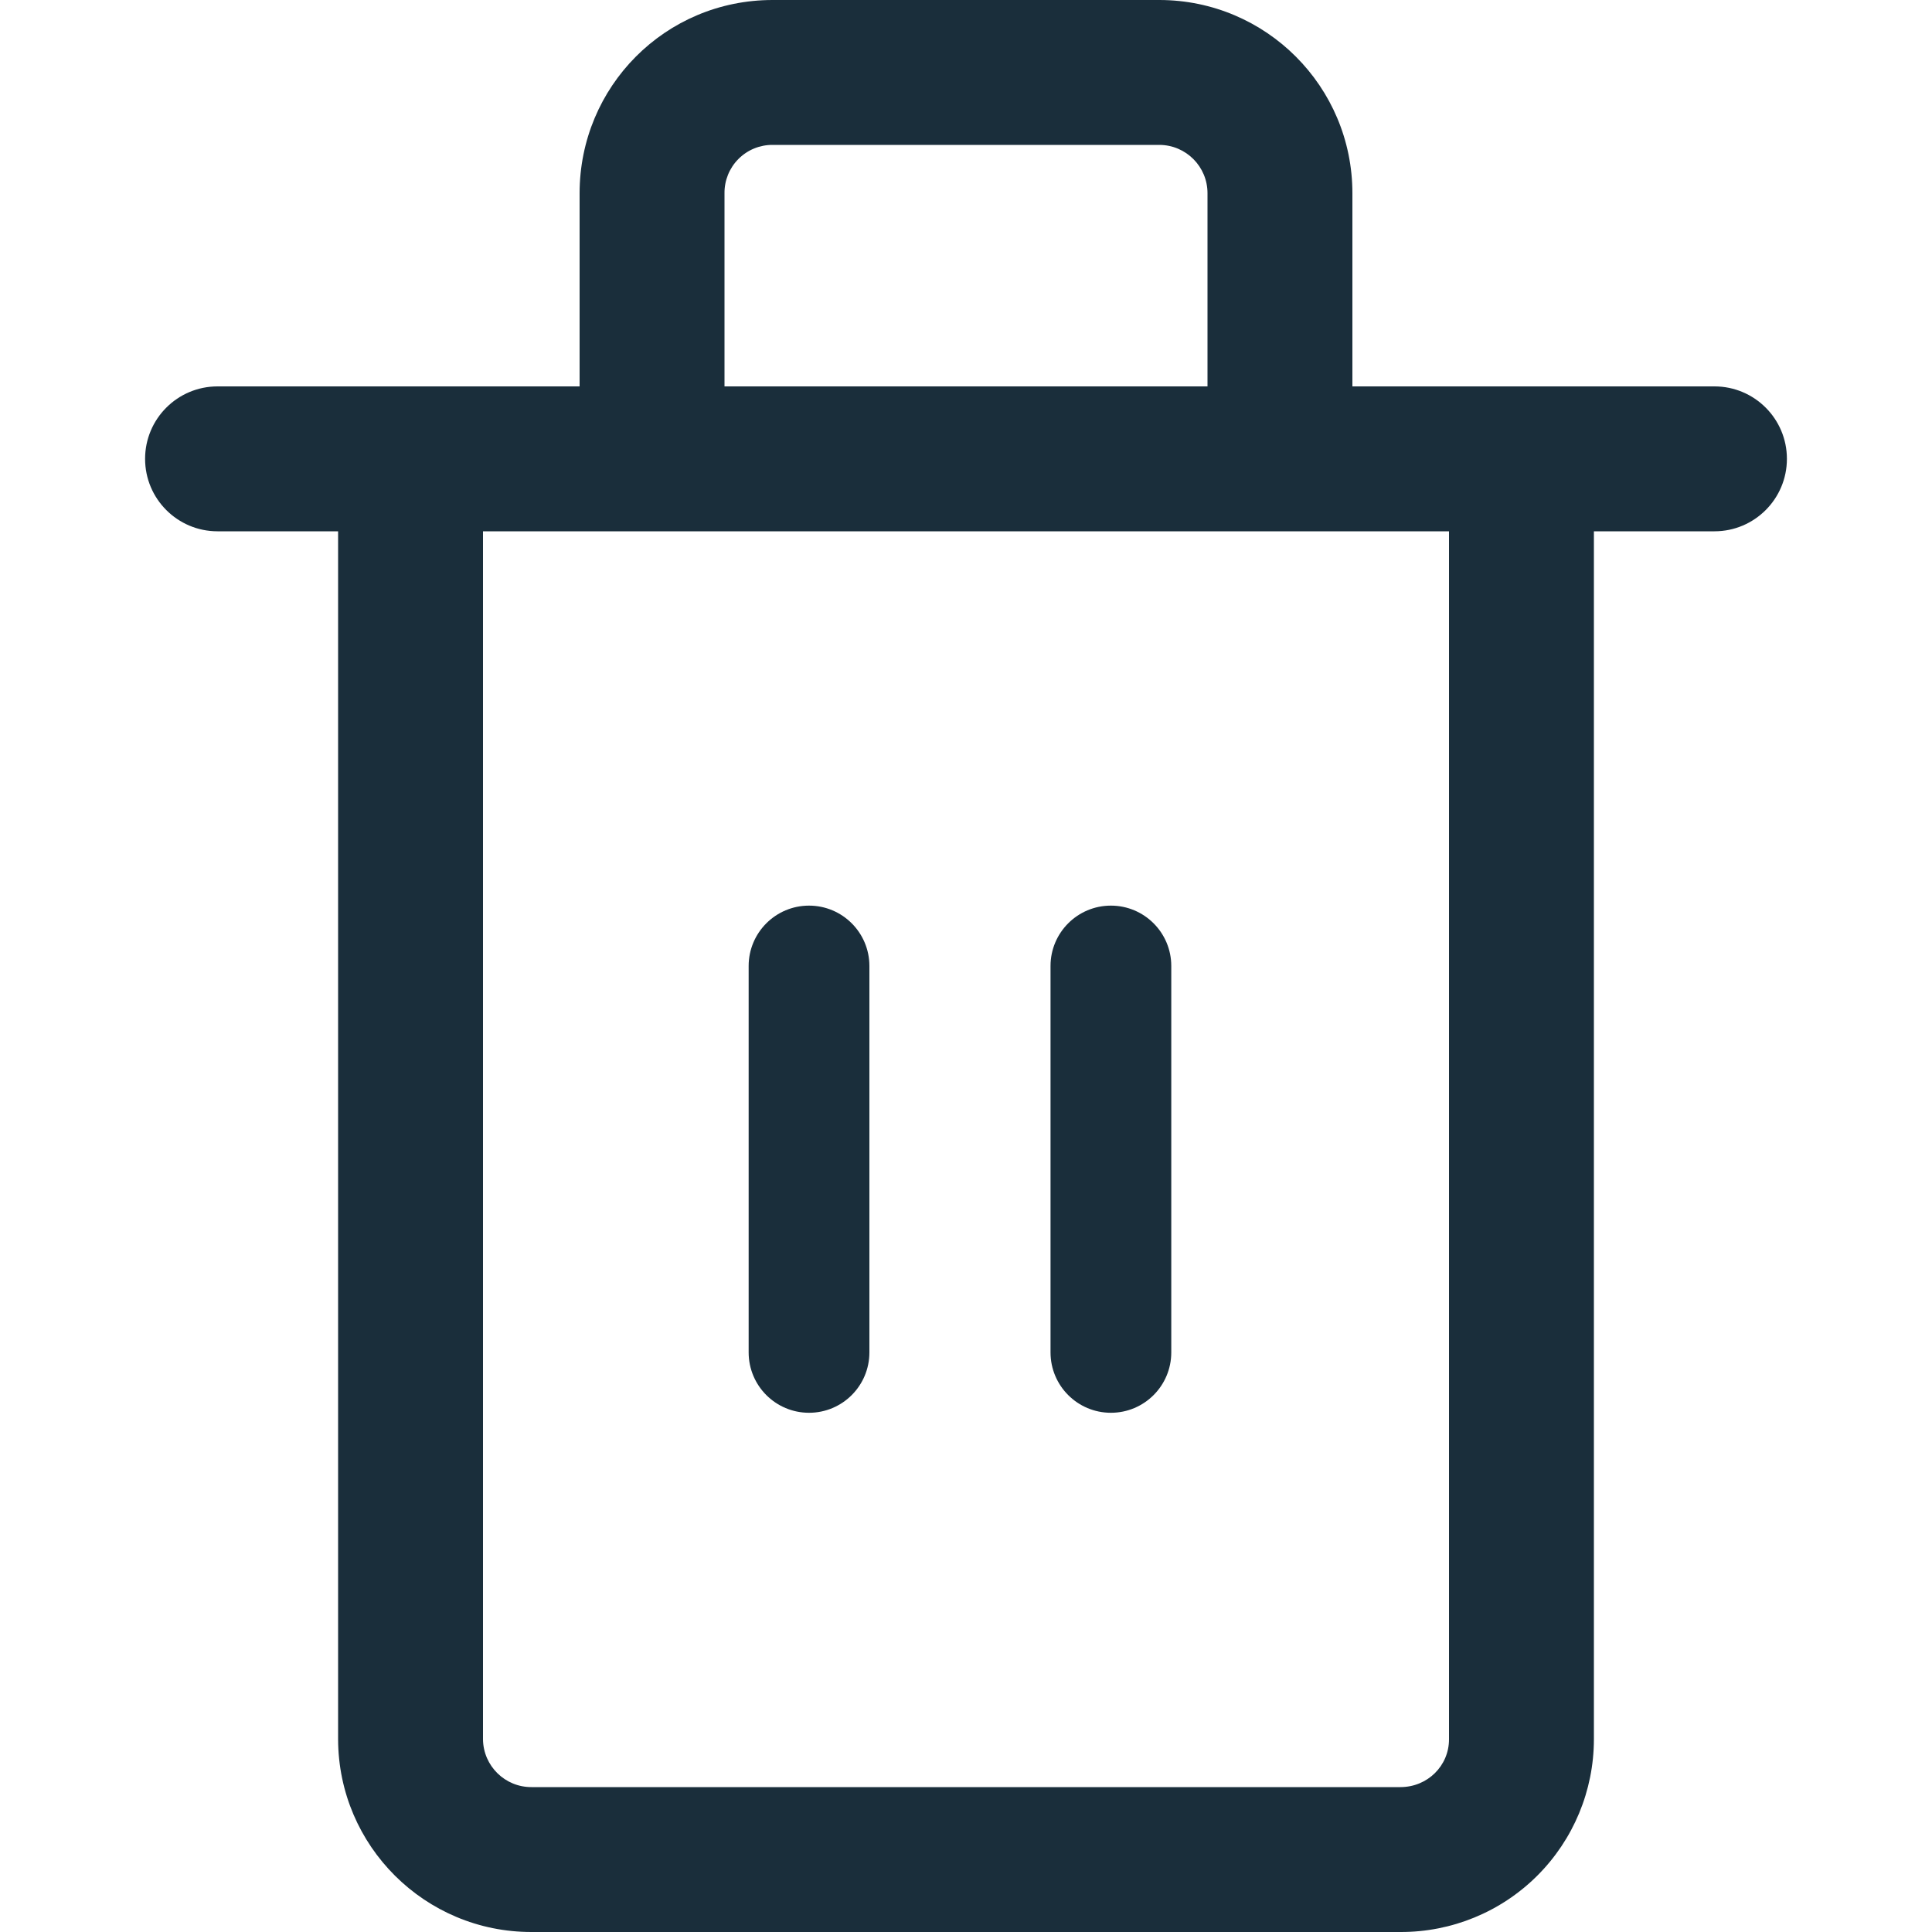
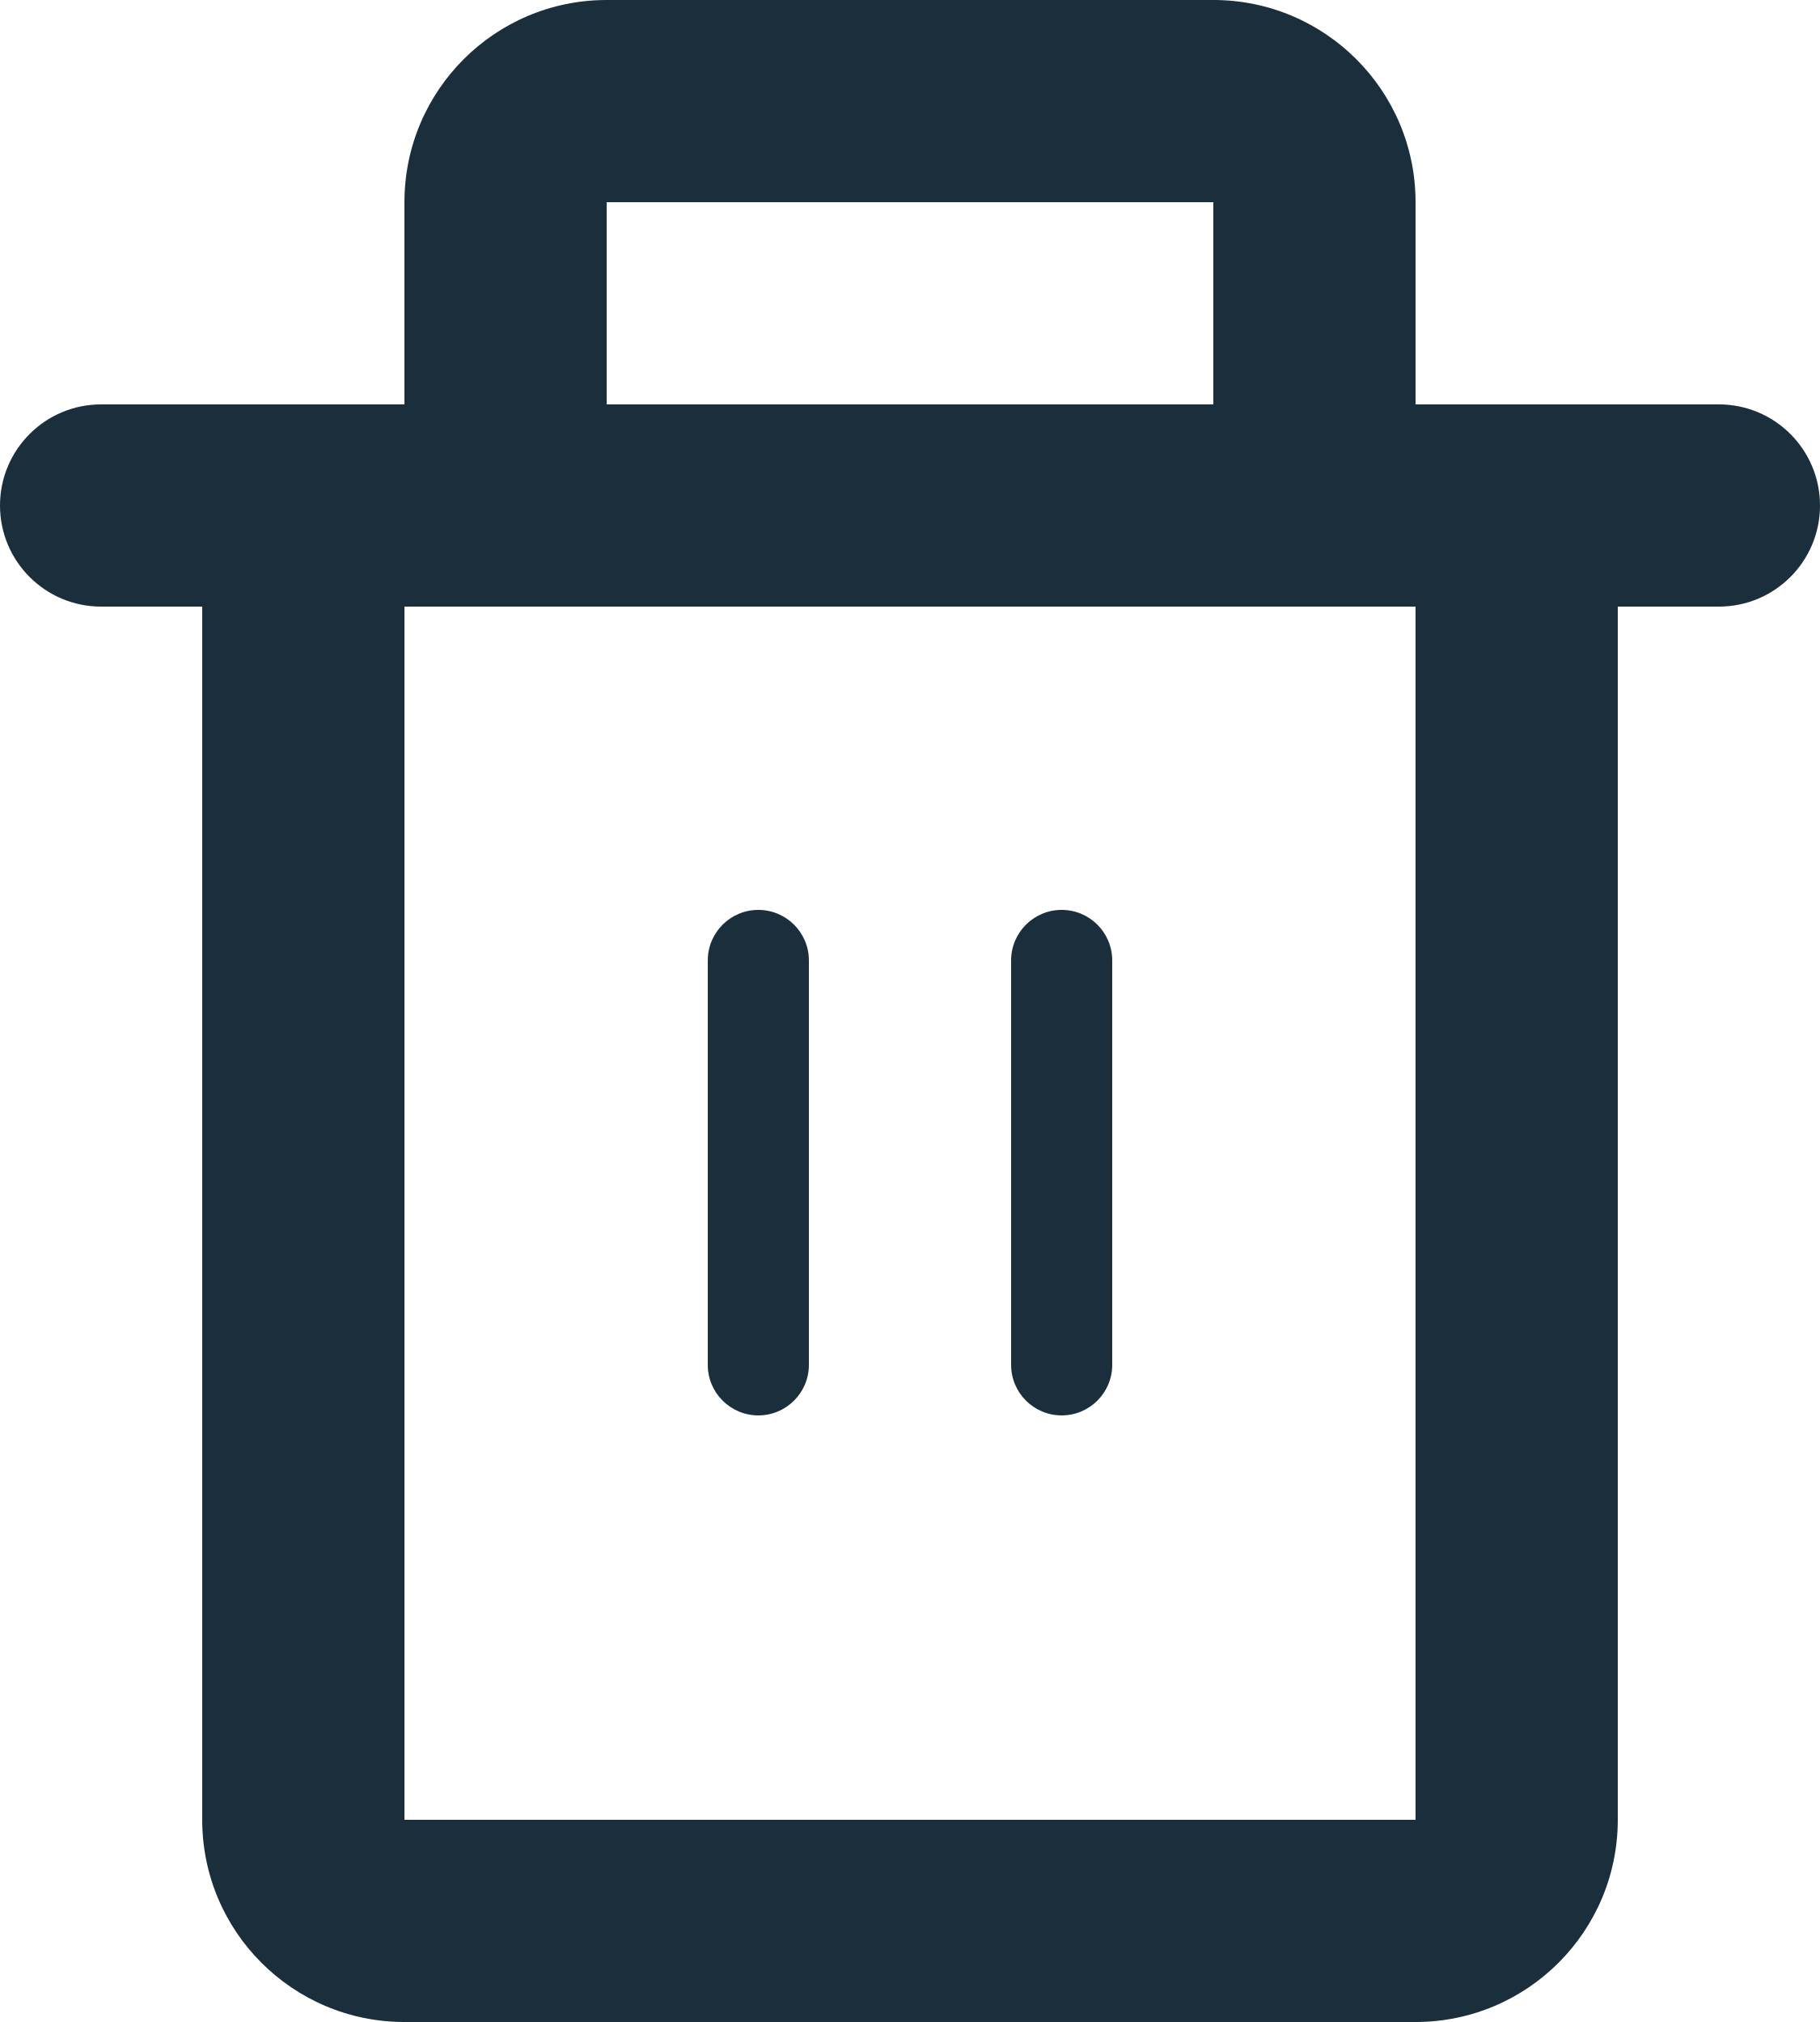
- <svg xmlns="http://www.w3.org/2000/svg" width="20" height="20" viewBox="0 0 20 20">
-   <g fill-rule="nonzero" fill="#1A2E3B">
-     <path d="M5 5.5v12.506a.5.5 0 0 0 .503.494h8.994c.281 0 .503-.221.503-.494V5.5H5zM4.75 4H6V2.001C6 .896 6.887 0 7.998 0h4.004A2 2 0 0 1 14 2.001V4h3.748a.75.75 0 1 1 0 1.5H16.5v12.506A1.996 1.996 0 0 1 14.497 20H5.503A2 2 0 0 1 3.5 18.006V5.5H2.252a.75.75 0 1 1 0-1.5H4.75zM7.5 4h5V2.001a.5.5 0 0 0-.498-.501H7.998a.495.495 0 0 0-.498.501V4z" />
-     <path d="M7.75 10v4A.625.625 0 1 0 9 14v-4a.625.625 0 1 0-1.25 0zM10.875 10v4a.625.625 0 1 0 1.25 0v-4a.625.625 0 1 0-1.25 0z" />
-   </g>
+ <svg xmlns="http://www.w3.org/2000/svg" data-name="Layer 1" viewBox="0 0 18 20">
+   <path d="M7.5 14a.5.5 0 0 1-.5-.5v-4a.5.5 0 0 1 1 0v4a.5.5 0 0 1-.5.5zM10.5 14a.5.5 0 0 1-.5-.5v-4a.5.5 0 0 1 1 0v4a.5.5 0 0 1-.5.5z" fill="#1a2e3b" />
+   <path d="M17 4h-3V2a2 2 0 0 0-2-2H6a2 2 0 0 0-2 2v2H1a1 1 0 0 0 0 2h1v12a2 2 0 0 0 2 2h10a2 2 0 0 0 2-2V6h1a1 1 0 0 0 0-2zM6 2h6v2H6zm8 16H4V6h10z" fill="#1a2e3b" />
</svg>
